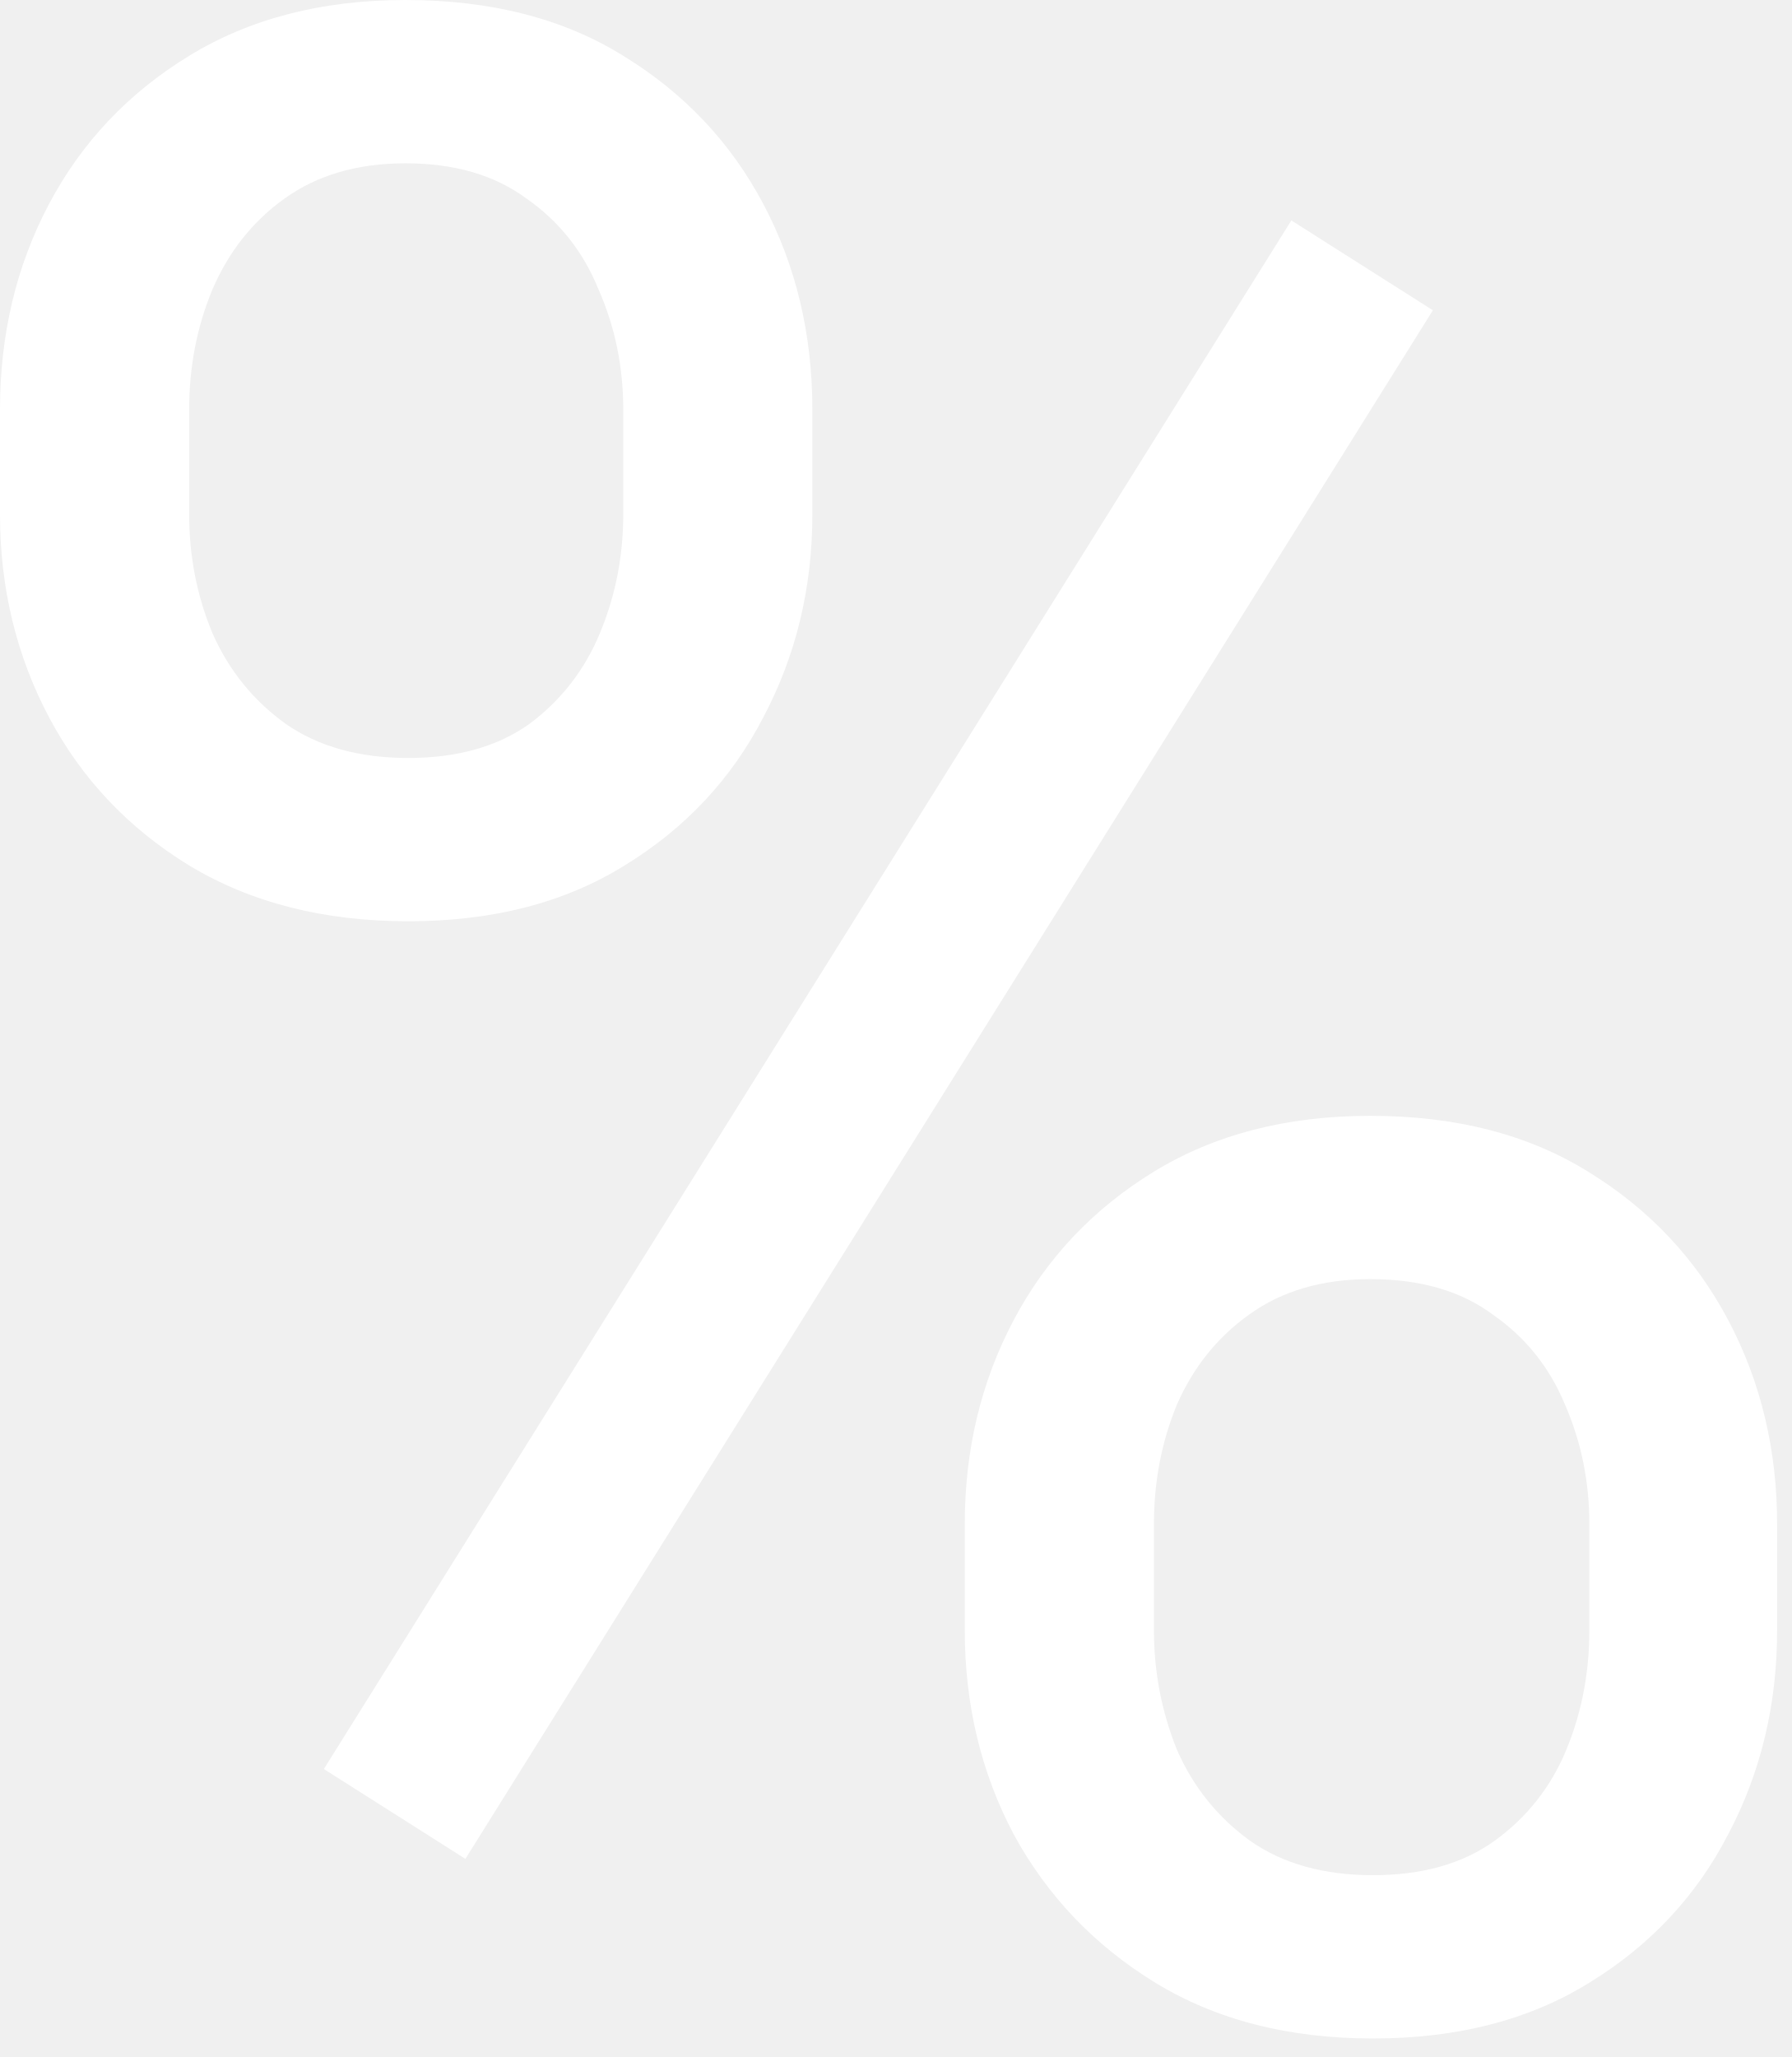
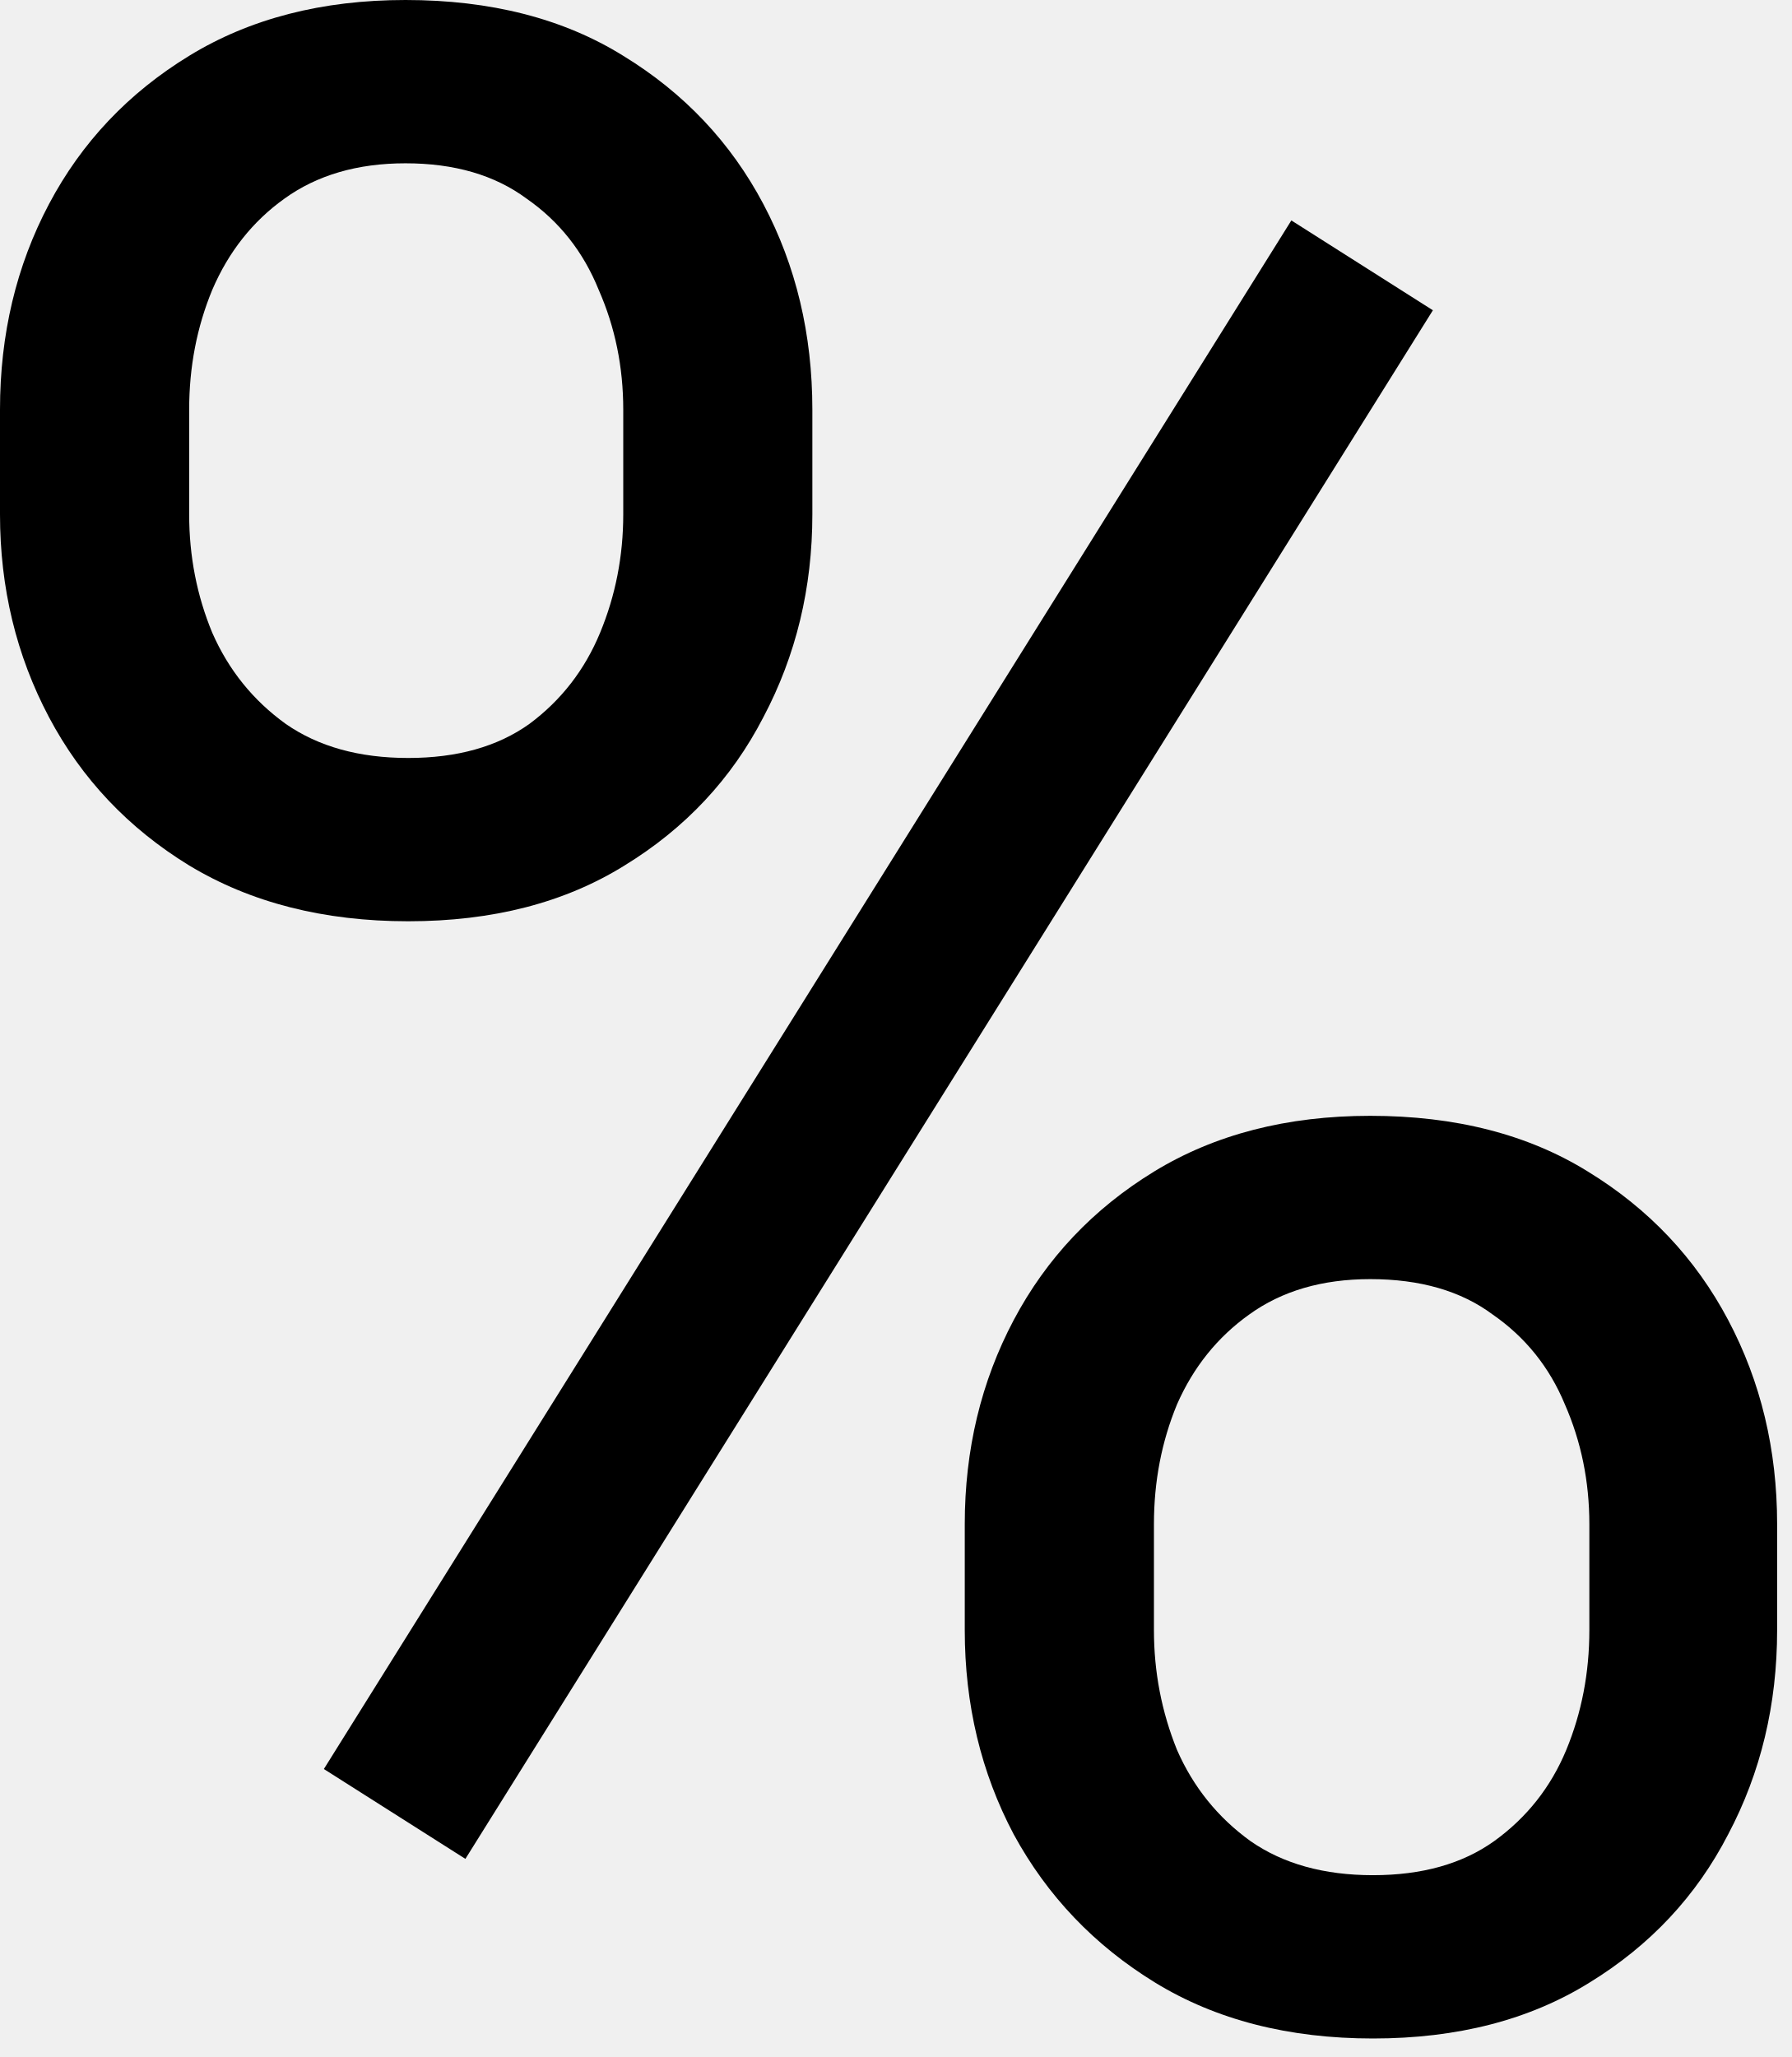
<svg xmlns="http://www.w3.org/2000/svg" width="27" height="31" viewBox="0 0 27 31" fill="none">
-   <path d="M0 7.752V6.173C0 5.038 0.246 4.006 0.738 3.076C1.23 2.146 1.935 1.401 2.851 0.841C3.767 0.28 4.854 0 6.111 0C7.396 0 8.49 0.28 9.393 0.841C10.309 1.401 11.013 2.146 11.505 3.076C11.997 4.006 12.243 5.038 12.243 6.173V7.752C12.243 8.859 11.997 9.878 11.505 10.808C11.026 11.737 10.329 12.482 9.413 13.043C8.511 13.604 7.424 13.884 6.152 13.884C4.881 13.884 3.78 13.604 2.851 13.043C1.935 12.482 1.23 11.737 0.738 10.808C0.246 9.878 0 8.859 0 7.752ZM2.851 6.173V7.752C2.851 8.381 2.967 8.976 3.199 9.536C3.445 10.097 3.814 10.555 4.307 10.91C4.799 11.252 5.414 11.423 6.152 11.423C6.891 11.423 7.499 11.252 7.978 10.91C8.456 10.555 8.812 10.097 9.044 9.536C9.276 8.976 9.393 8.381 9.393 7.752V6.173C9.393 5.53 9.27 4.929 9.023 4.368C8.791 3.794 8.429 3.336 7.937 2.994C7.458 2.639 6.85 2.461 6.111 2.461C5.387 2.461 4.778 2.639 4.286 2.994C3.808 3.336 3.445 3.794 3.199 4.368C2.967 4.929 2.851 5.53 2.851 6.173ZM14.54 24.568V22.969C14.54 21.848 14.786 20.822 15.278 19.893C15.771 18.963 16.475 18.218 17.391 17.657C18.307 17.097 19.394 16.816 20.651 16.816C21.936 16.816 23.03 17.097 23.933 17.657C24.849 18.218 25.553 18.963 26.045 19.893C26.537 20.822 26.783 21.848 26.783 22.969V24.568C26.783 25.689 26.537 26.715 26.045 27.645C25.566 28.574 24.869 29.319 23.953 29.88C23.051 30.44 21.964 30.721 20.692 30.721C19.421 30.721 18.327 30.44 17.411 29.88C16.495 29.319 15.784 28.574 15.278 27.645C14.786 26.715 14.54 25.689 14.54 24.568ZM17.391 22.969V24.568C17.391 25.197 17.507 25.799 17.739 26.373C17.985 26.934 18.355 27.392 18.847 27.747C19.339 28.089 19.954 28.26 20.692 28.26C21.431 28.26 22.039 28.089 22.518 27.747C23.01 27.392 23.372 26.934 23.605 26.373C23.837 25.812 23.953 25.211 23.953 24.568V22.969C23.953 22.326 23.83 21.725 23.584 21.164C23.352 20.604 22.989 20.152 22.497 19.811C22.019 19.455 21.403 19.277 20.651 19.277C19.927 19.277 19.318 19.455 18.826 19.811C18.348 20.152 17.985 20.604 17.739 21.164C17.507 21.725 17.391 22.326 17.391 22.969ZM21.595 4.676L7.014 28.014L4.881 26.66L19.462 3.322L21.595 4.676Z" fill="white" />
+   <path d="M0 7.752V6.173C0 5.038 0.246 4.006 0.738 3.076C1.23 2.146 1.935 1.401 2.851 0.841C3.767 0.28 4.854 0 6.111 0C7.396 0 8.49 0.28 9.393 0.841C10.309 1.401 11.013 2.146 11.505 3.076C11.997 4.006 12.243 5.038 12.243 6.173V7.752C12.243 8.859 11.997 9.878 11.505 10.808C11.026 11.737 10.329 12.482 9.413 13.043C8.511 13.604 7.424 13.884 6.152 13.884C4.881 13.884 3.78 13.604 2.851 13.043C1.935 12.482 1.23 11.737 0.738 10.808C0.246 9.878 0 8.859 0 7.752ZM2.851 6.173V7.752C2.851 8.381 2.967 8.976 3.199 9.536C3.445 10.097 3.814 10.555 4.307 10.91C4.799 11.252 5.414 11.423 6.152 11.423C6.891 11.423 7.499 11.252 7.978 10.91C8.456 10.555 8.812 10.097 9.044 9.536C9.276 8.976 9.393 8.381 9.393 7.752V6.173C9.393 5.53 9.27 4.929 9.023 4.368C8.791 3.794 8.429 3.336 7.937 2.994C7.458 2.639 6.85 2.461 6.111 2.461C5.387 2.461 4.778 2.639 4.286 2.994C3.808 3.336 3.445 3.794 3.199 4.368C2.967 4.929 2.851 5.53 2.851 6.173ZM14.54 24.568V22.969C14.54 21.848 14.786 20.822 15.278 19.893C15.771 18.963 16.475 18.218 17.391 17.657C18.307 17.097 19.394 16.816 20.651 16.816C21.936 16.816 23.03 17.097 23.933 17.657C24.849 18.218 25.553 18.963 26.045 19.893C26.537 20.822 26.783 21.848 26.783 22.969V24.568C26.783 25.689 26.537 26.715 26.045 27.645C25.566 28.574 24.869 29.319 23.953 29.88C23.051 30.44 21.964 30.721 20.692 30.721C19.421 30.721 18.327 30.44 17.411 29.88C16.495 29.319 15.784 28.574 15.278 27.645C14.786 26.715 14.54 25.689 14.54 24.568ZM17.391 22.969V24.568C17.391 25.197 17.507 25.799 17.739 26.373C17.985 26.934 18.355 27.392 18.847 27.747C19.339 28.089 19.954 28.26 20.692 28.26C21.431 28.26 22.039 28.089 22.518 27.747C23.01 27.392 23.372 26.934 23.605 26.373C23.837 25.812 23.953 25.211 23.953 24.568V22.969C23.953 22.326 23.83 21.725 23.584 21.164C23.352 20.604 22.989 20.152 22.497 19.811C22.019 19.455 21.403 19.277 20.651 19.277C19.927 19.277 19.318 19.455 18.826 19.811C18.348 20.152 17.985 20.604 17.739 21.164C17.507 21.725 17.391 22.326 17.391 22.969ZM21.595 4.676L7.014 28.014L4.881 26.66L19.462 3.322L21.595 4.676Z" fill="black" />
</svg>
